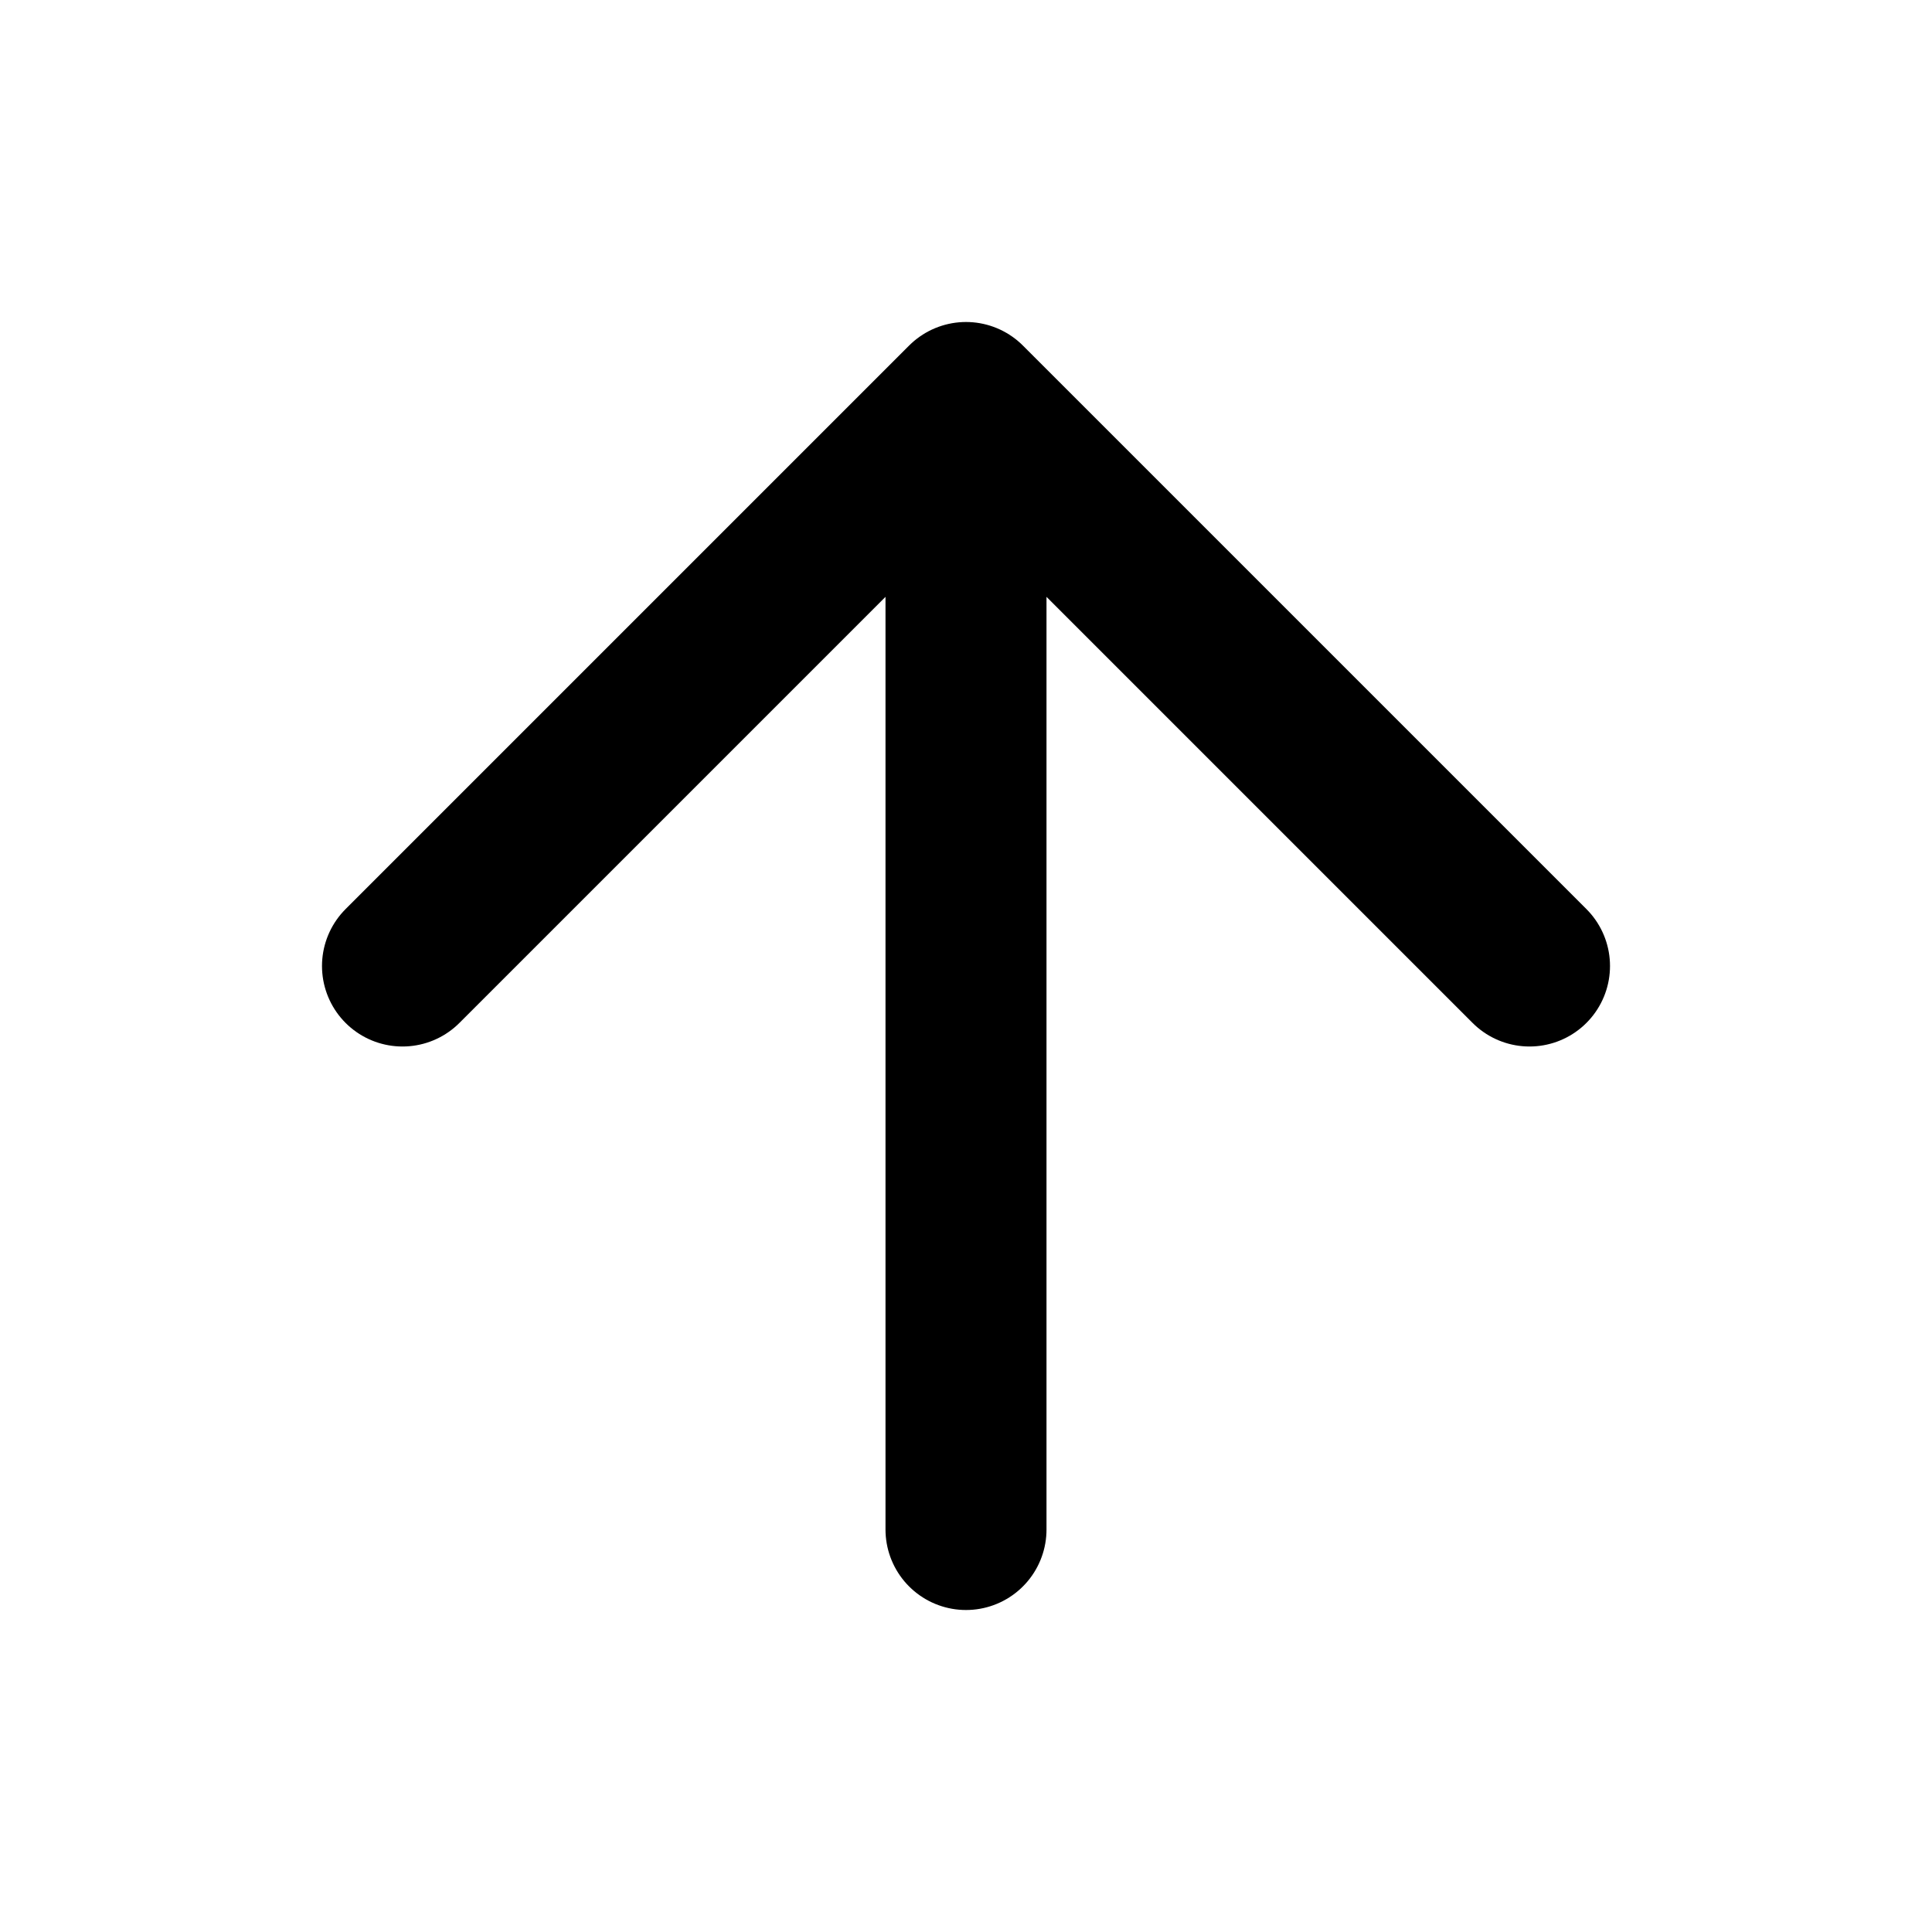
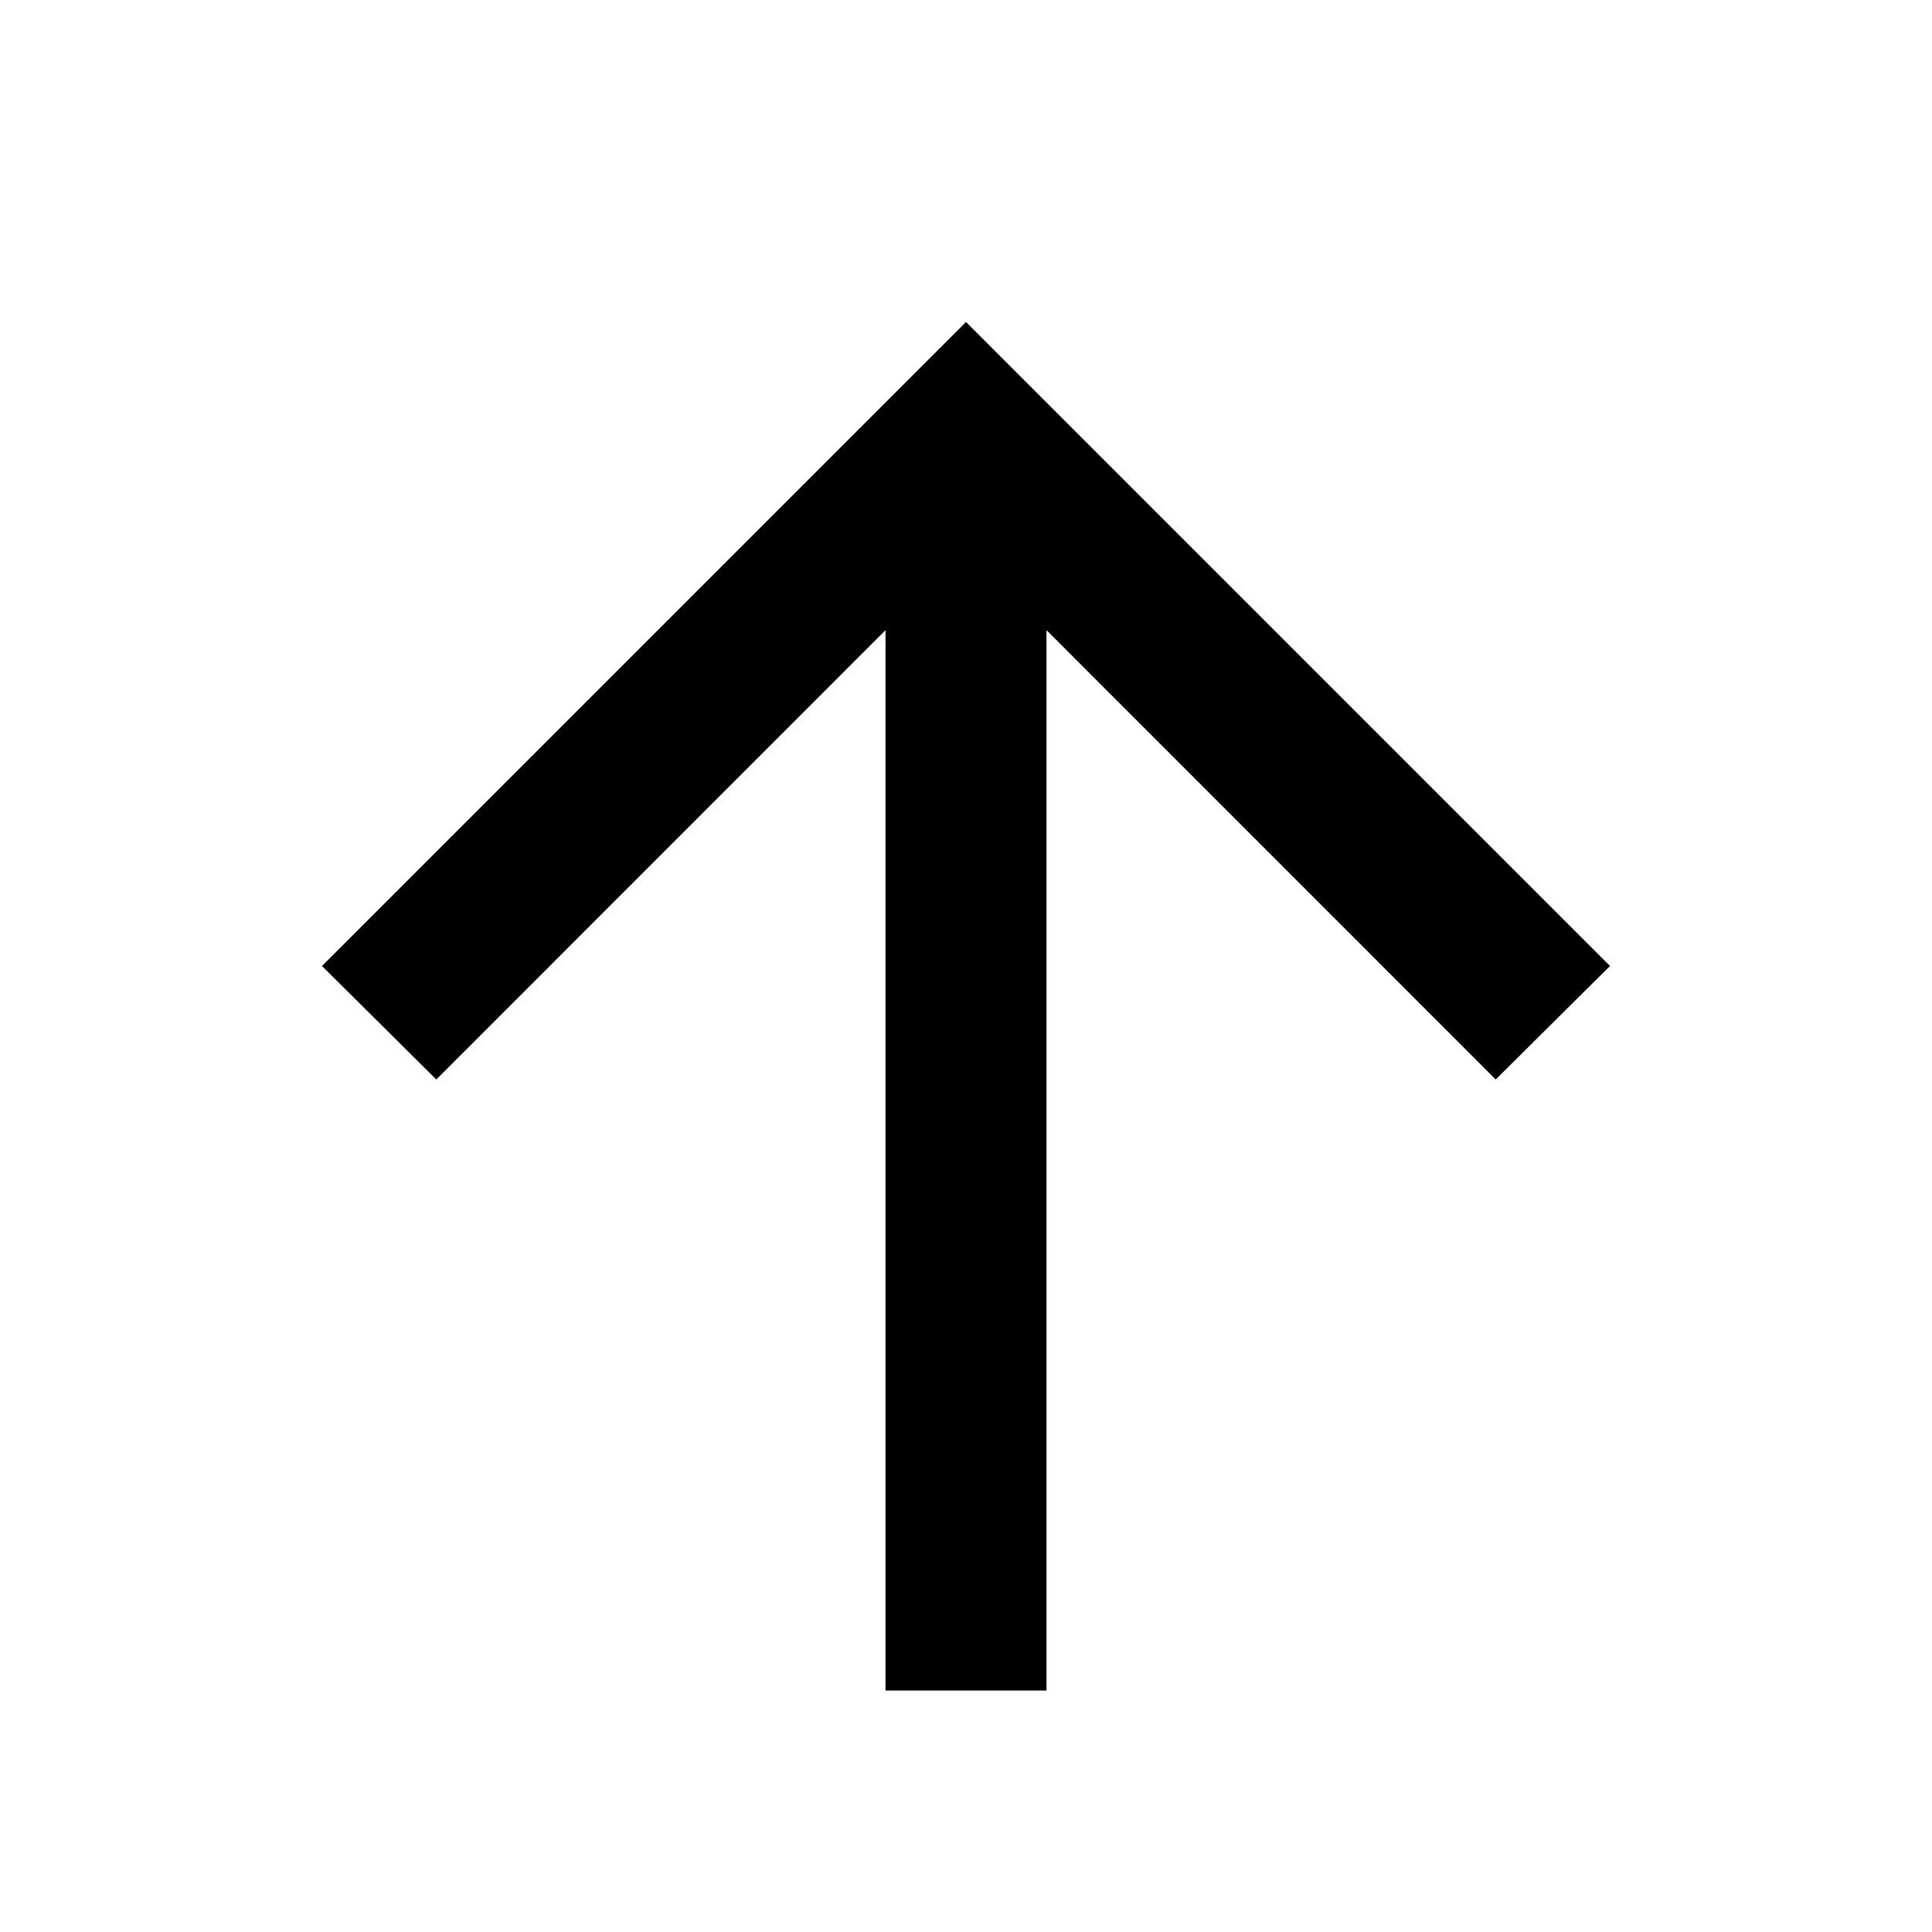
- <svg xmlns="http://www.w3.org/2000/svg" class="icon-arrow-up" fill="none" stroke="currentColor" viewBox="0 0 24 24" aria-hidden="true">
-   <path stroke-linecap="round" stroke-linejoin="round" stroke-width="2" d="M12 19L12 5M5 12l7-7l7 7" />
+ <svg xmlns="http://www.w3.org/2000/svg" class="icon-arrow-up" width="24" height="24" viewBox="0 0 24 24" aria-hidden="true" focusable="false">
+   <path fill="currentColor" d="m4 12 8-8 8 8-1.42 1.41L13 7.828V21h-2V7.828L5.42 13.41z" />
</svg>
